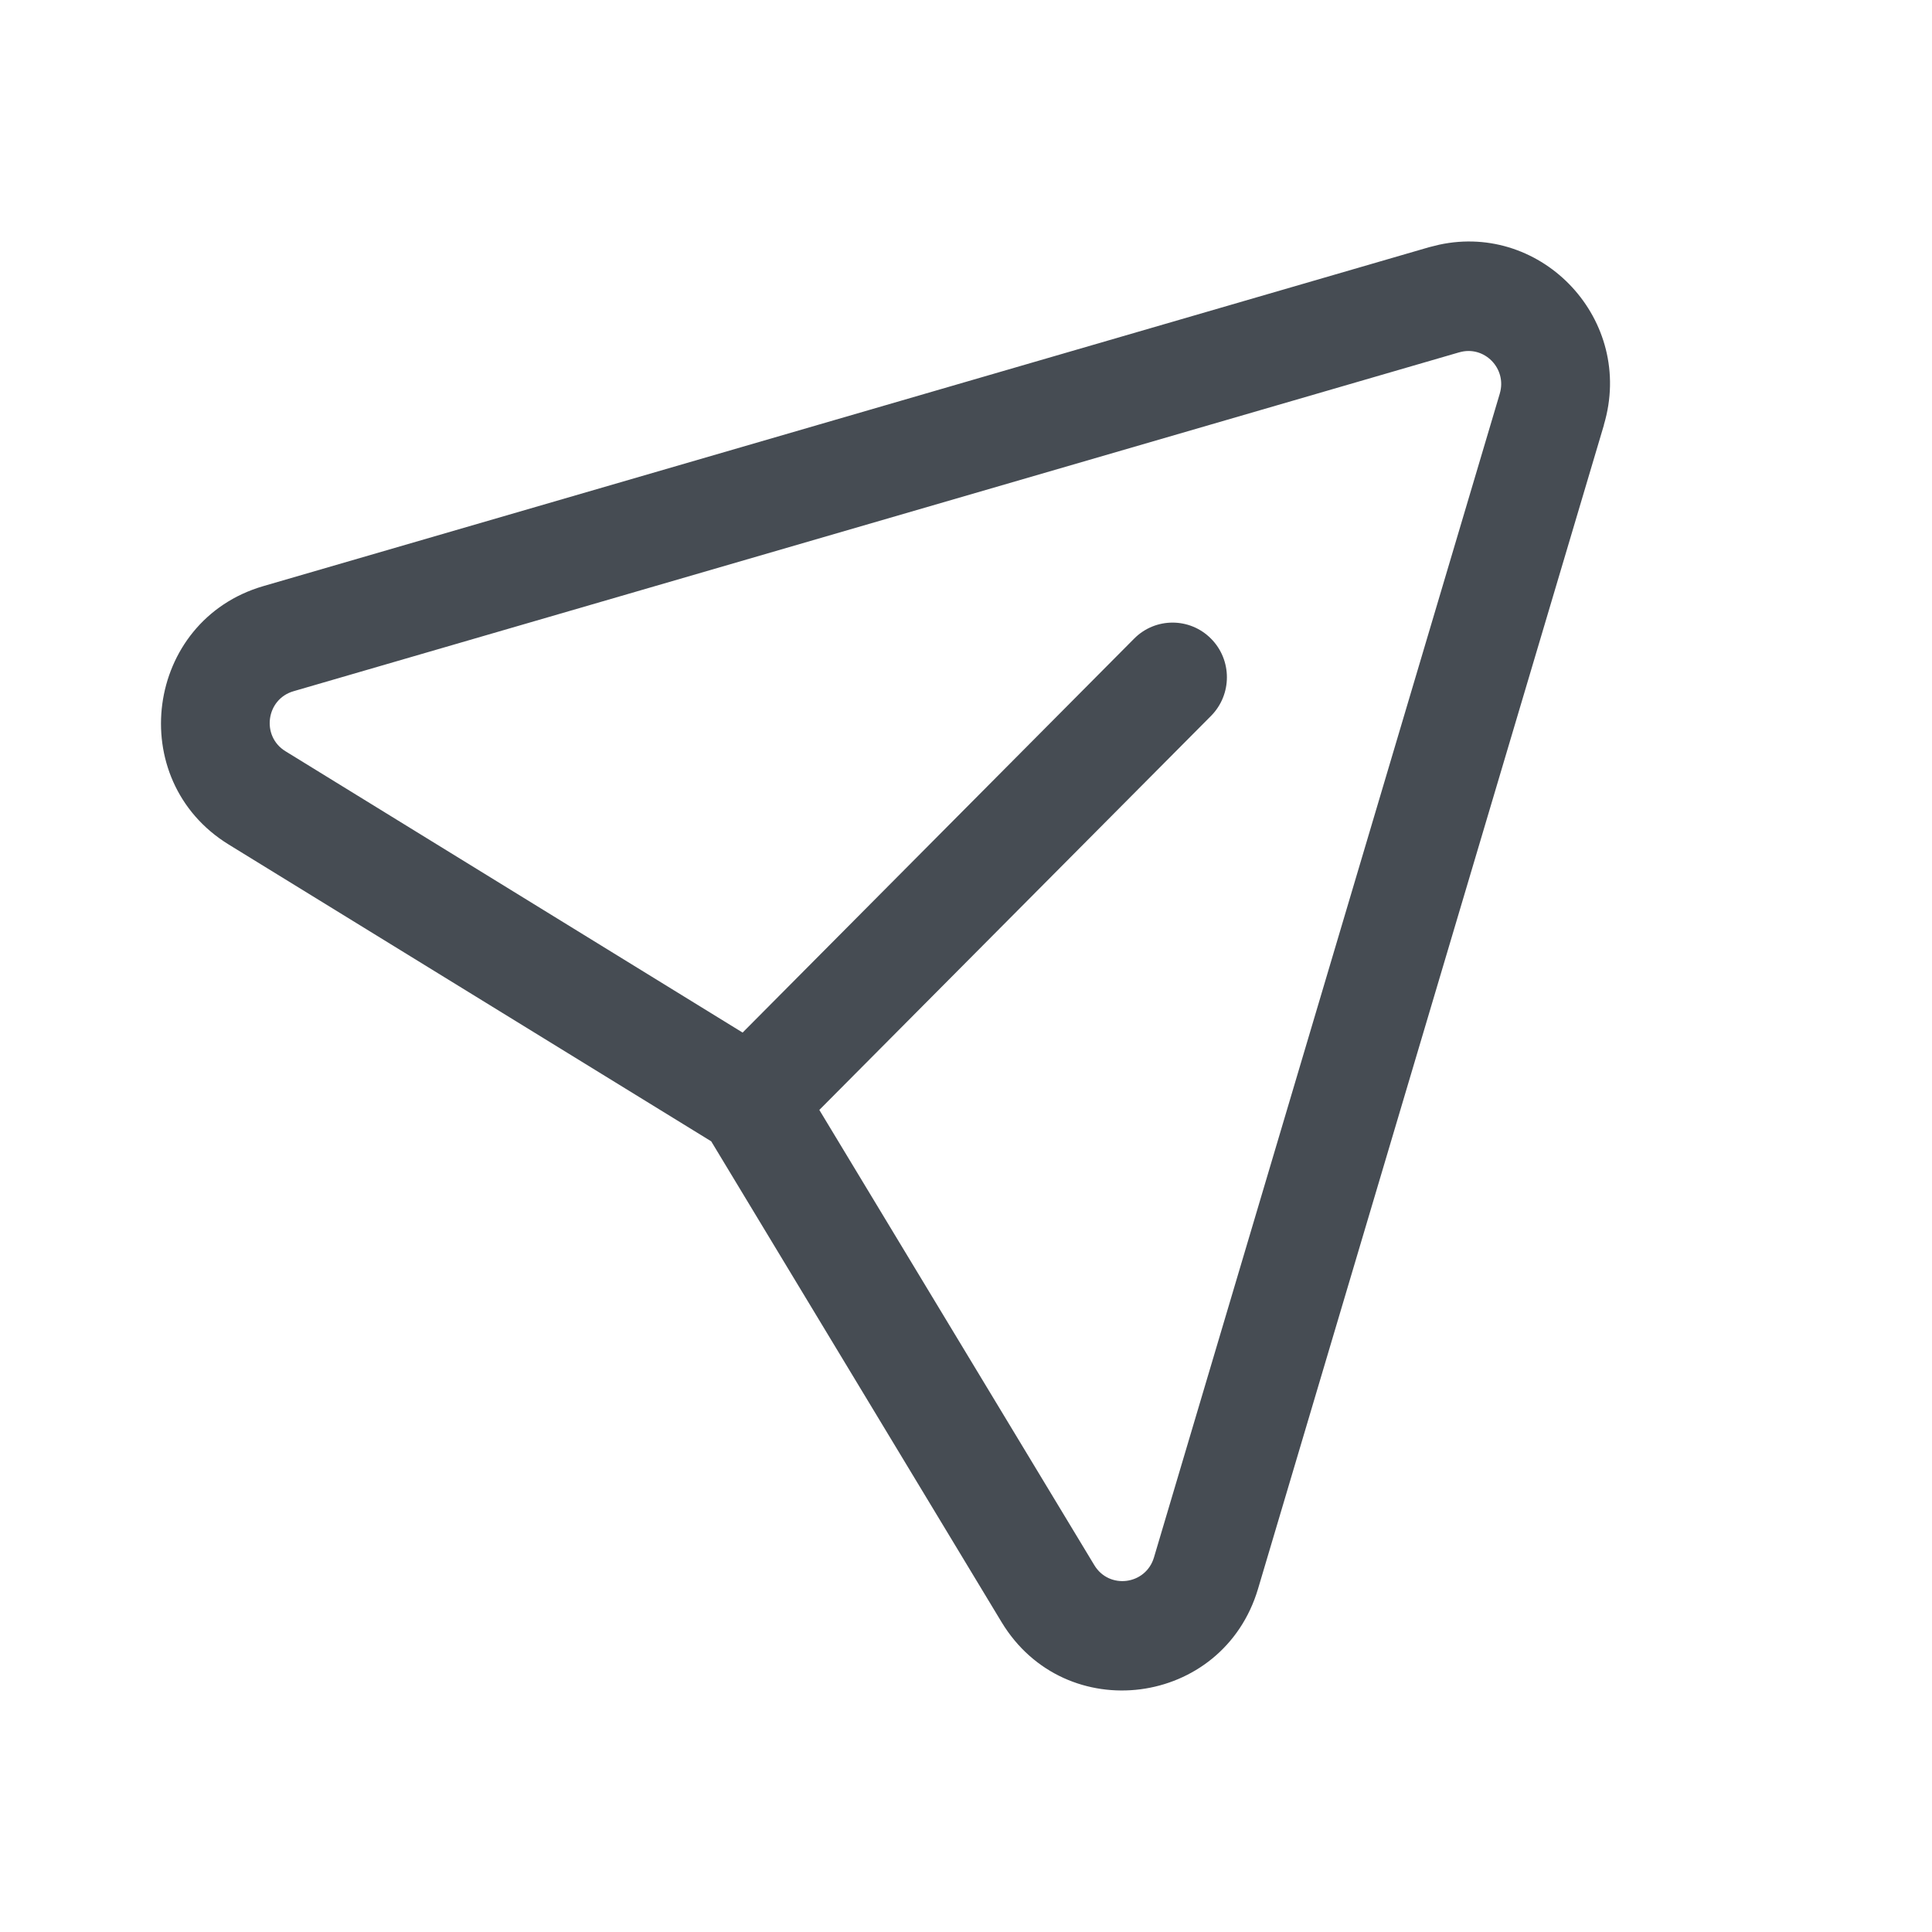
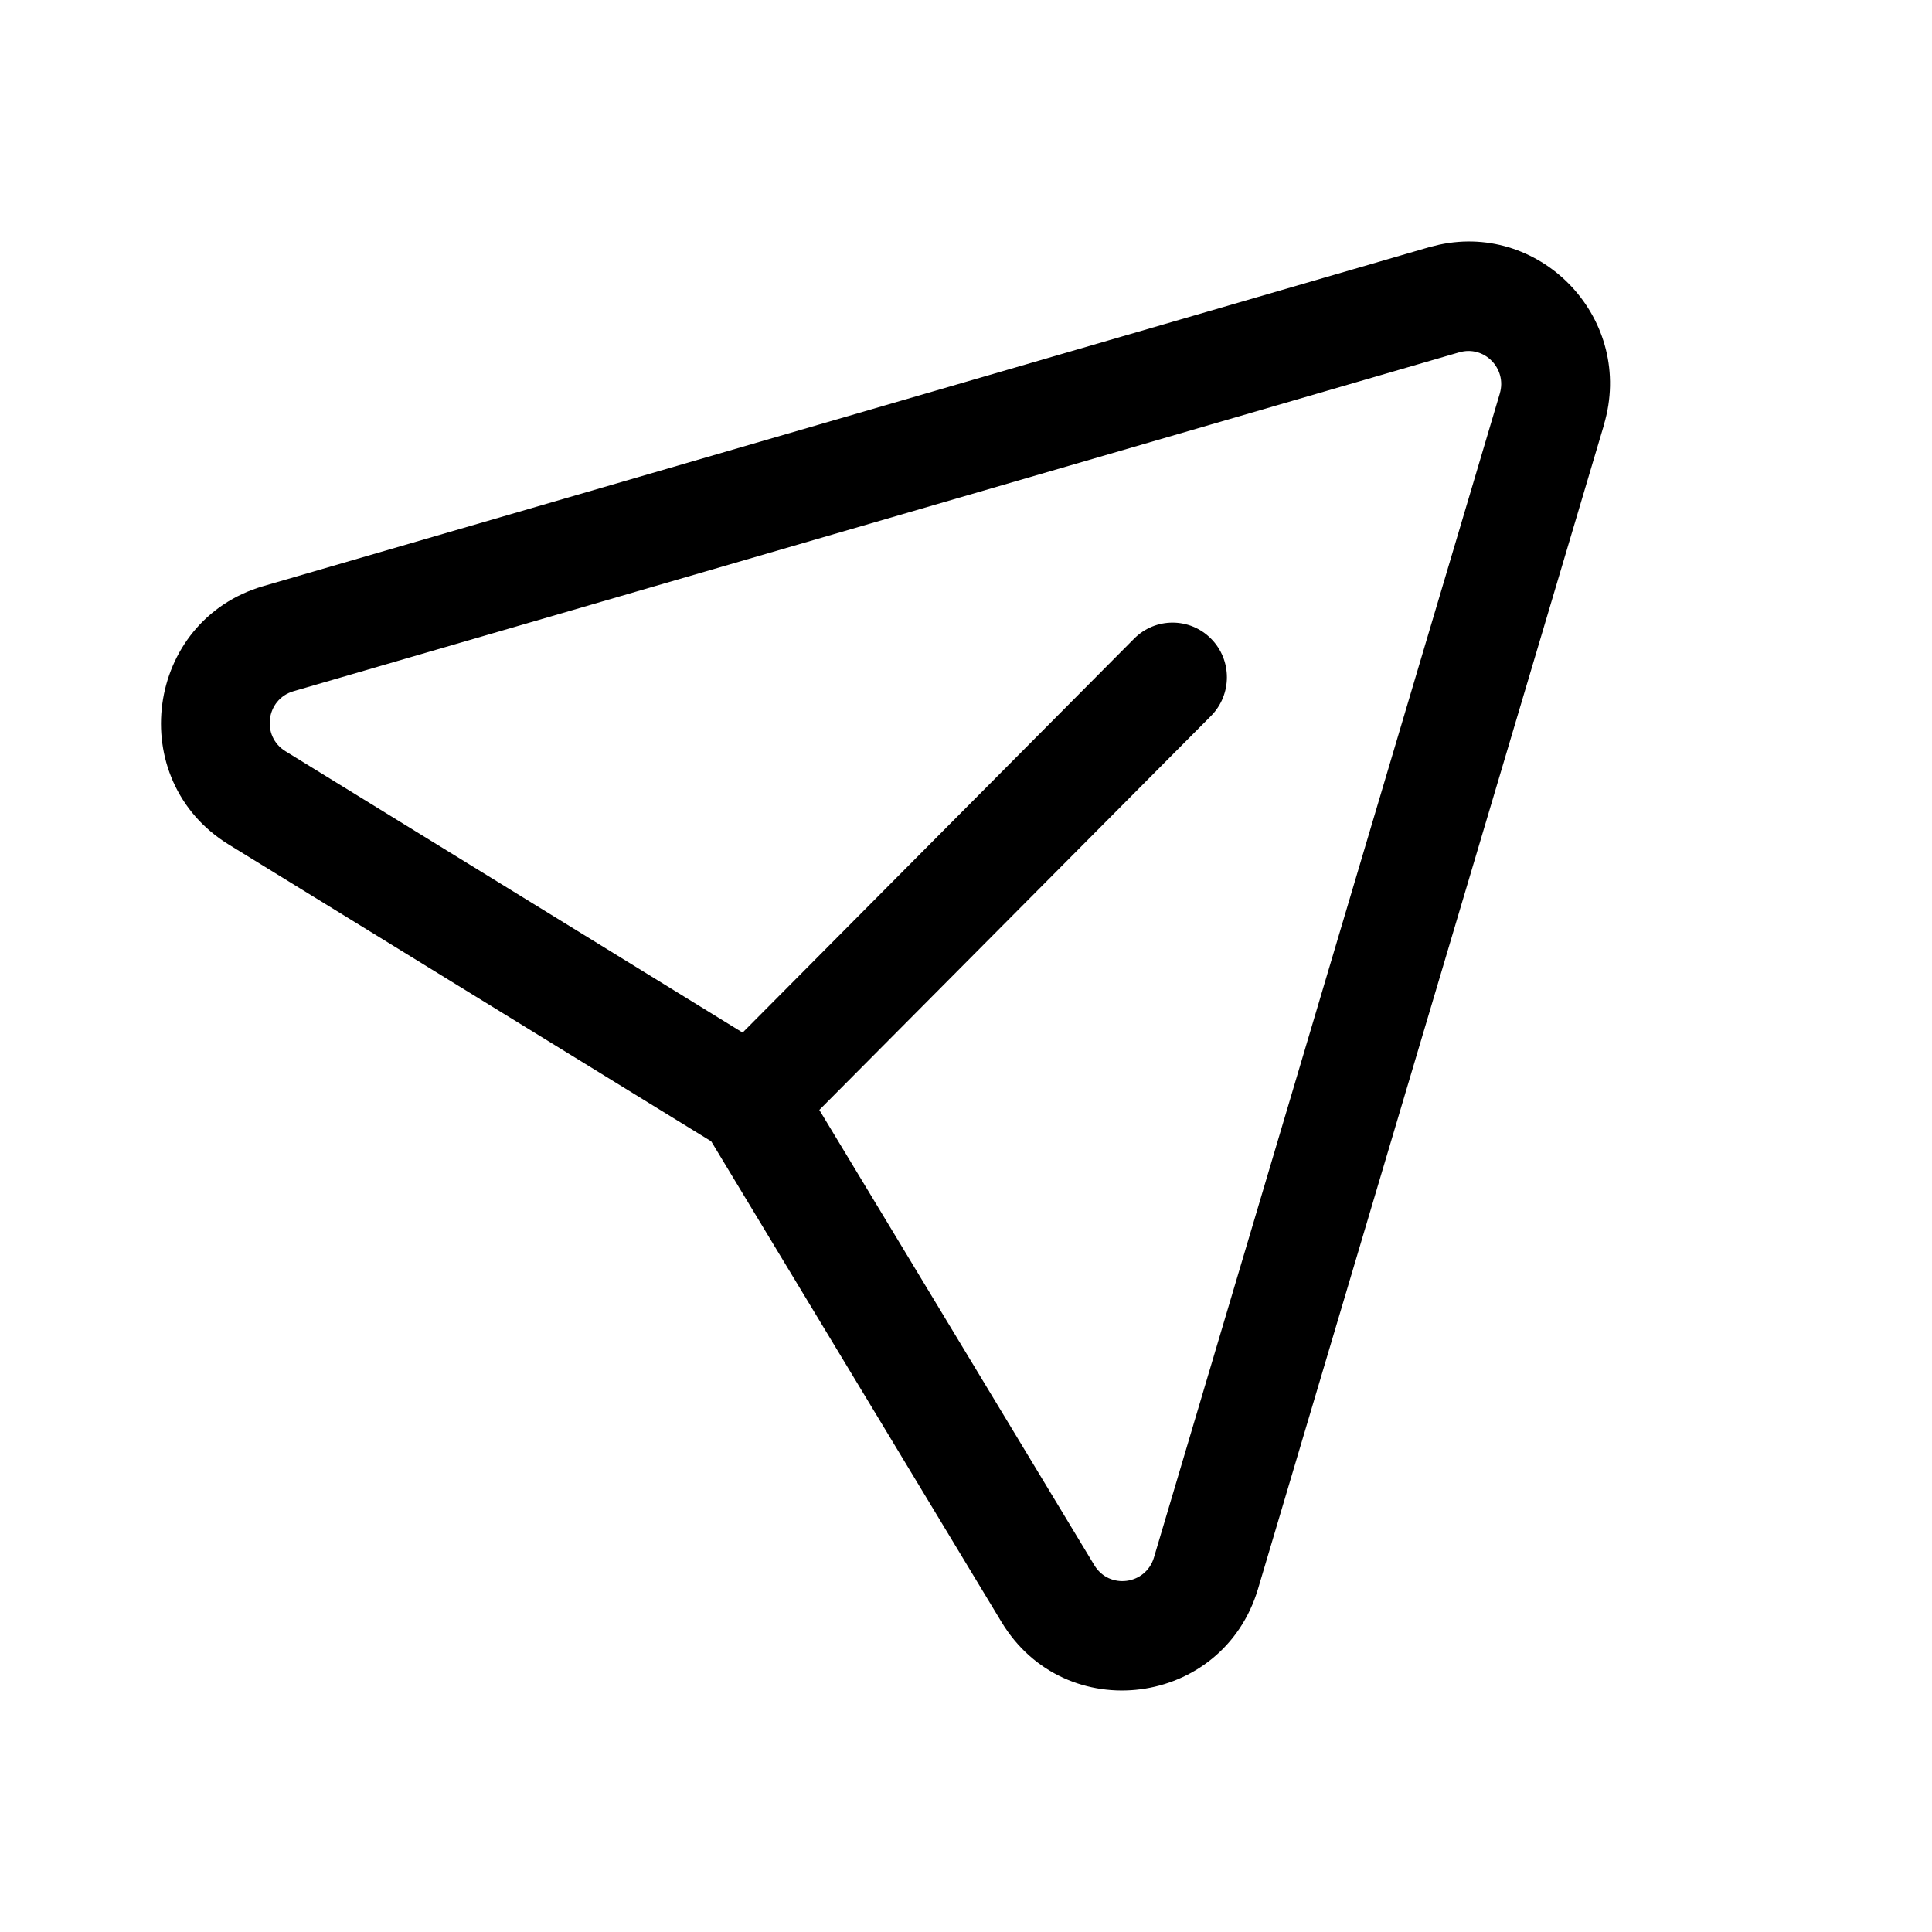
<svg xmlns="http://www.w3.org/2000/svg" width="24" height="24" viewBox="0 0 24 24" fill="none">
-   <path d="M17.877 3.04C19.164 2.761 20.311 3.978 19.924 5.277L19.925 5.278L15.628 19.736C15.191 21.206 13.232 21.459 12.441 20.149L8.835 14.178L2.841 10.491C1.537 9.688 1.802 7.709 3.271 7.281L17.752 3.071L17.877 3.04ZM18.631 4.888C18.723 4.578 18.438 4.286 18.127 4.377H18.126L3.645 8.587C3.304 8.687 3.243 9.146 3.546 9.332L9.225 12.827L14.089 7.933C14.352 7.668 14.78 7.668 15.043 7.933C15.307 8.198 15.307 8.628 15.043 8.894L10.178 13.788L13.594 19.443C13.778 19.748 14.233 19.689 14.335 19.347L18.631 4.889V4.888Z" fill="#464C53" />
+   <path d="M17.877 3.04C19.164 2.761 20.311 3.978 19.924 5.277L19.925 5.278L15.628 19.736C15.191 21.206 13.232 21.459 12.441 20.149L8.835 14.178L2.841 10.491C1.537 9.688 1.802 7.709 3.271 7.281L17.752 3.071L17.877 3.04ZM18.631 4.888C18.723 4.578 18.438 4.286 18.127 4.377H18.126L3.645 8.587C3.304 8.687 3.243 9.146 3.546 9.332L9.225 12.827L14.089 7.933C14.352 7.668 14.78 7.668 15.043 7.933C15.307 8.198 15.307 8.628 15.043 8.894L10.178 13.788L13.594 19.443C13.778 19.748 14.233 19.689 14.335 19.347L18.631 4.889V4.888Z" fill="currentColor" />
</svg>
